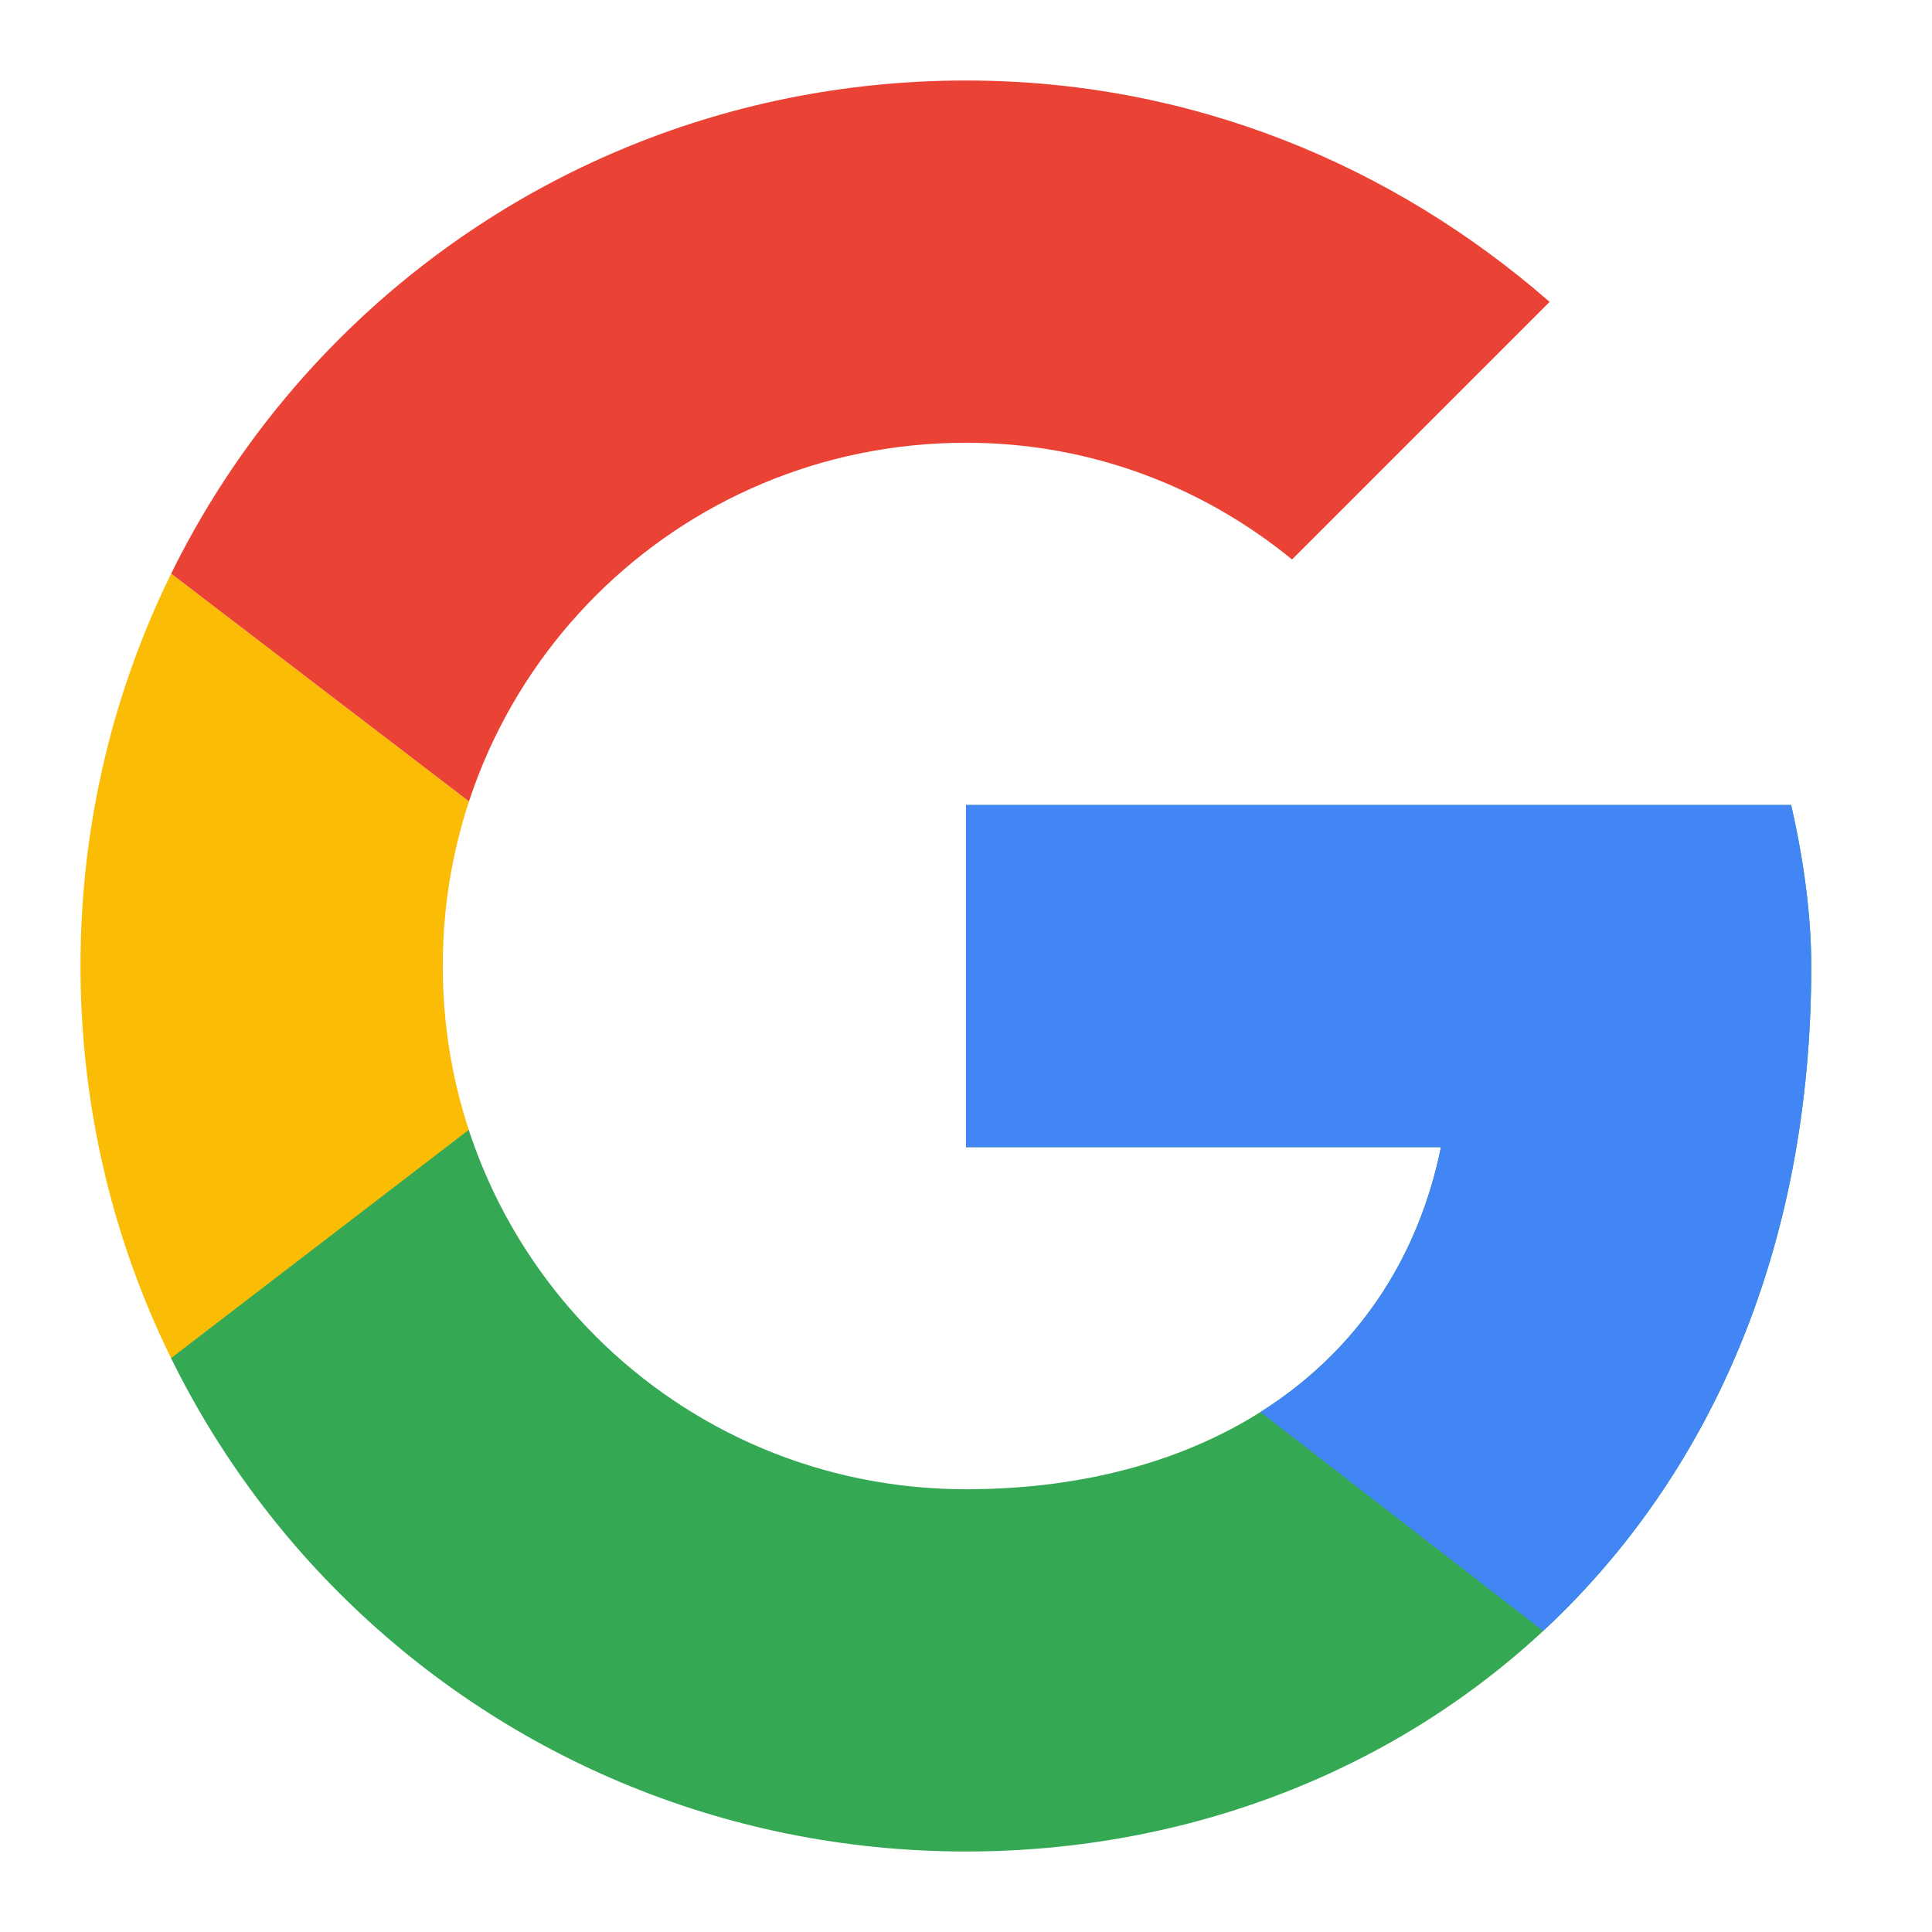
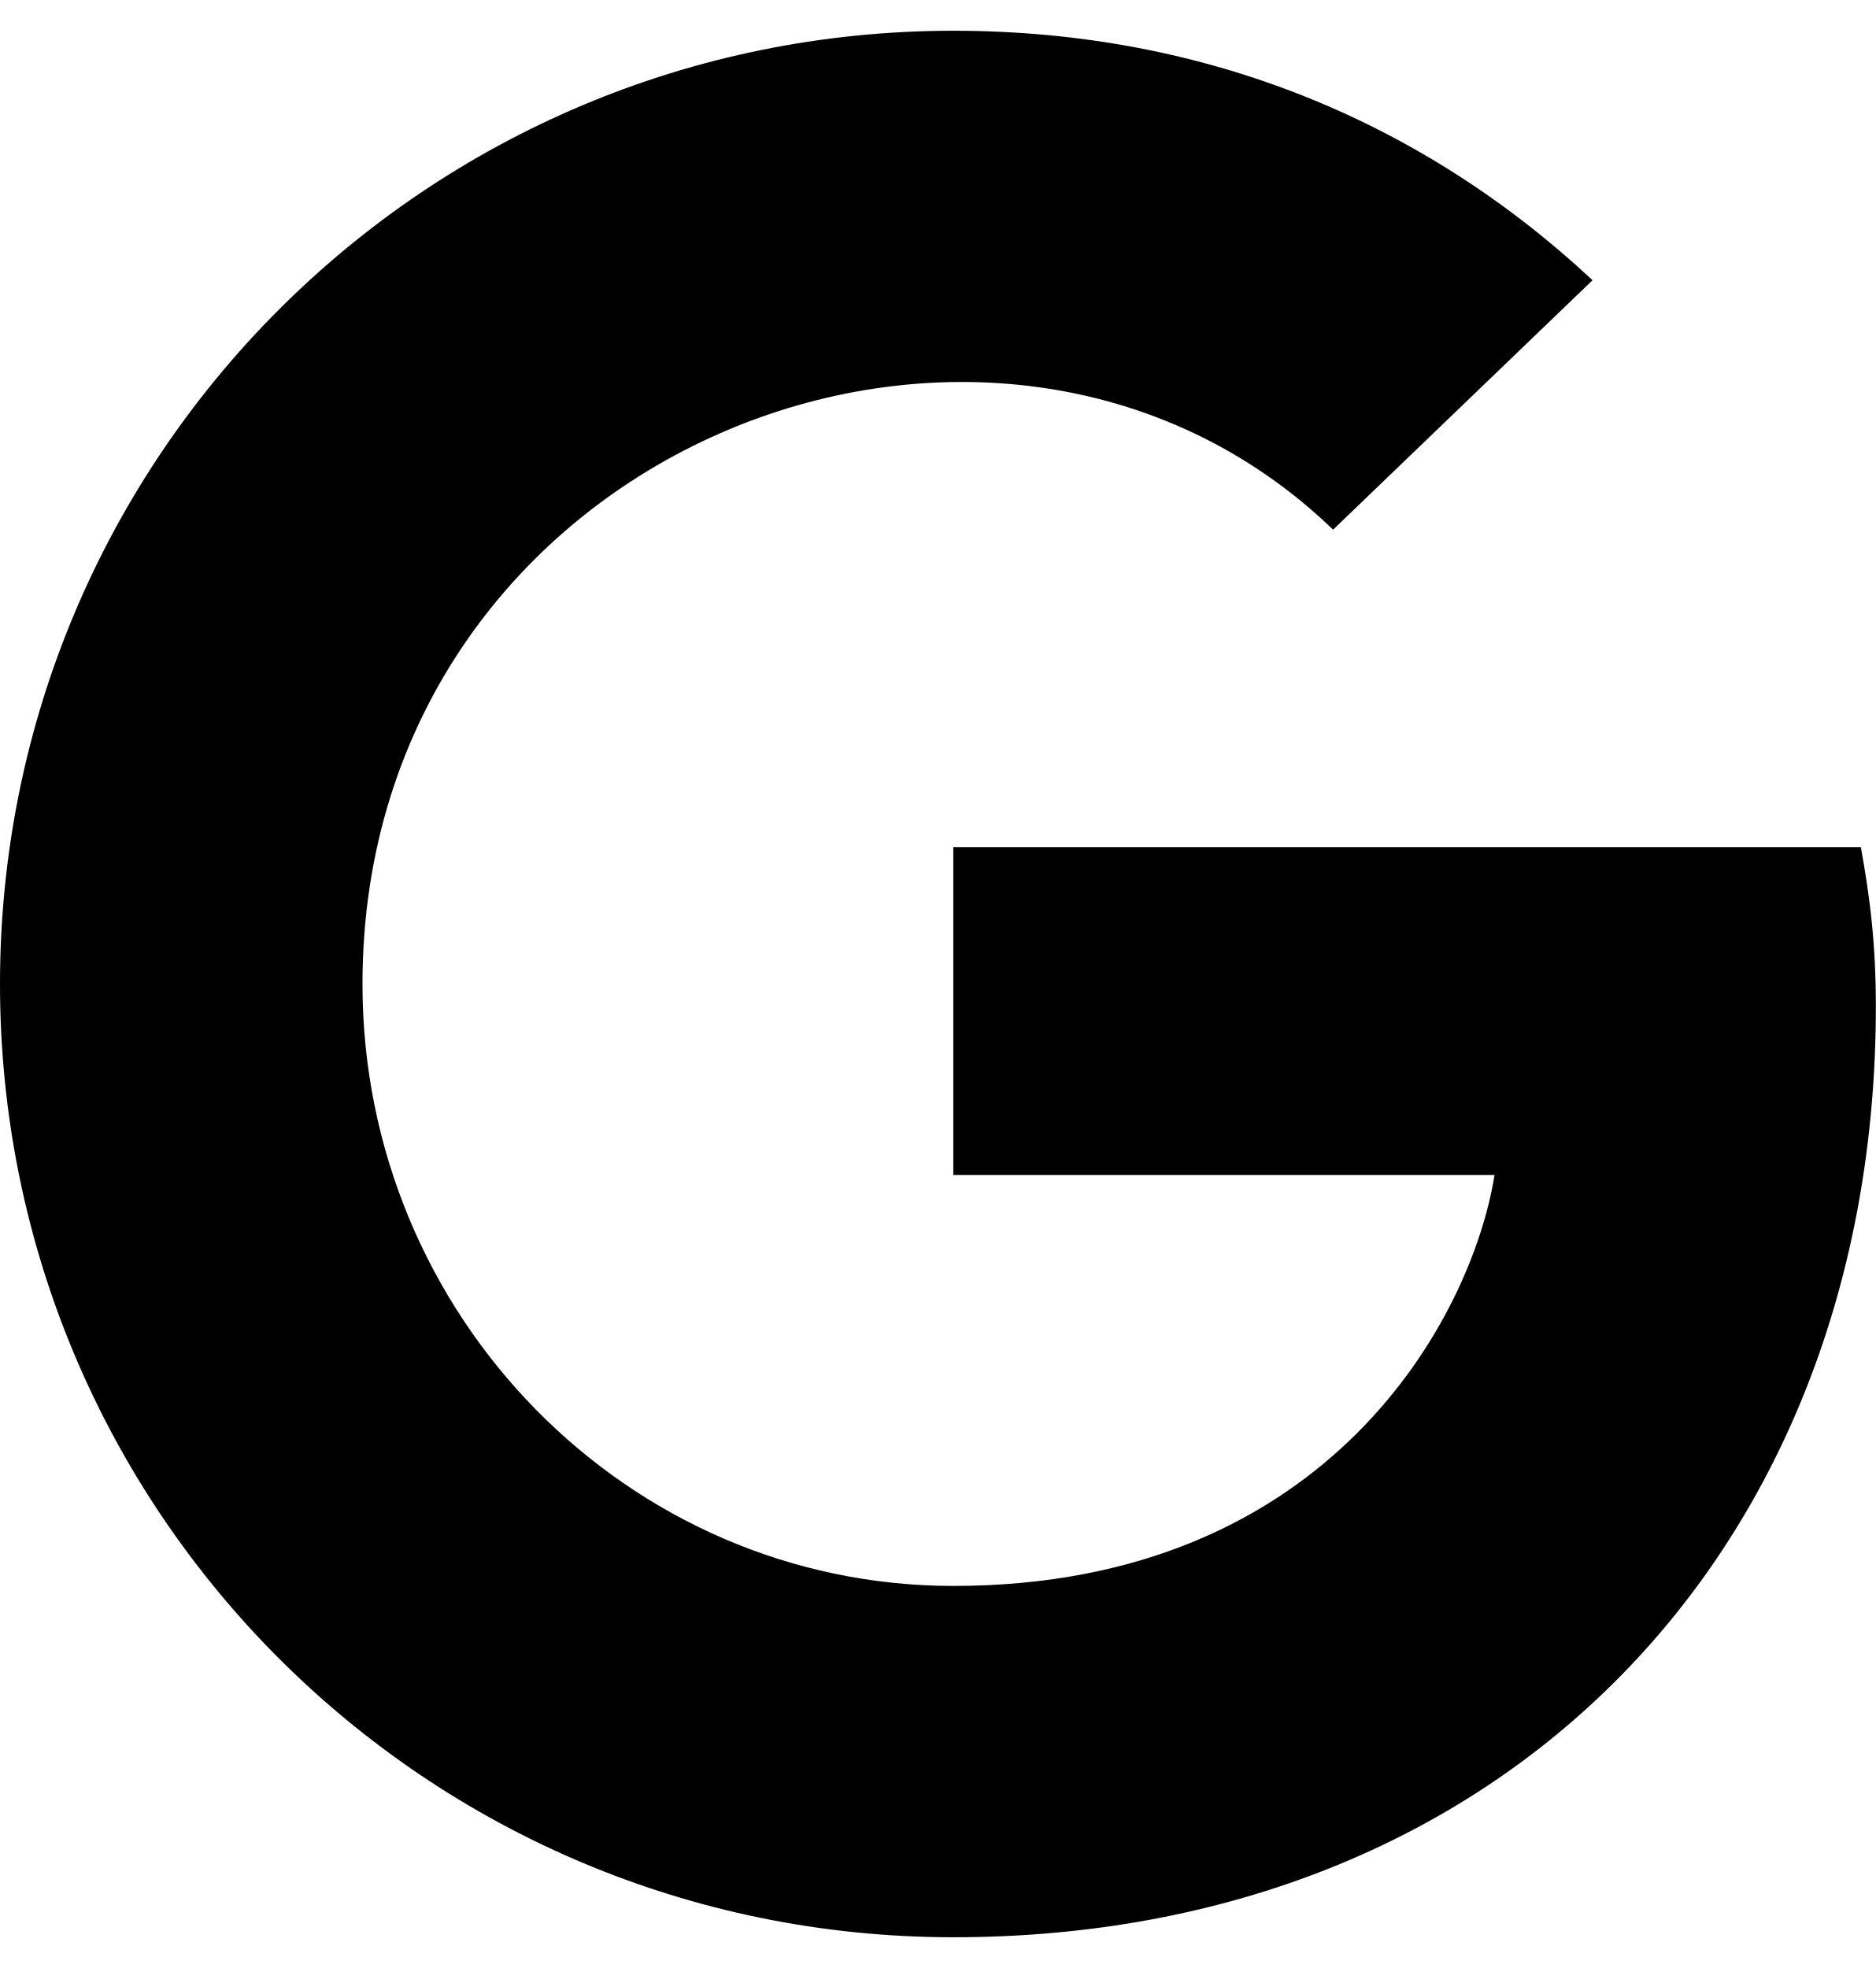
- <svg xmlns="http://www.w3.org/2000/svg" xmlns:xlink="http://www.w3.org/1999/xlink" viewBox="0 0 48 48">
-   <defs>
-     <path id="a" d="M44.5 20H24v8.5h11.8C34.7 33.9 30.1 37 24 37c-7.2 0-13-5.8-13-13s5.8-13 13-13c3.1 0 5.9 1.1 8.1 2.9l6.4-6.4C34.6 4.1 29.6 2 24 2 11.8 2 2 11.8 2 24s9.8 22 22 22c11 0 21-8 21-22 0-1.3-.2-2.7-.5-4z" />
-   </defs>
-   <clipPath id="b">
-     <use xlink:href="#a" overflow="visible" />
-   </clipPath>
-   <path clip-path="url(#b)" fill="#FBBC05" d="M0 37V11l17 13z" />
-   <path clip-path="url(#b)" fill="#EA4335" d="M0 11l17 13 7-6.1L48 14V0H0z" />
-   <path clip-path="url(#b)" fill="#34A853" d="M0 37l30-23 7.9 1L48 0v48H0z" />
-   <path clip-path="url(#b)" fill="#4285F4" d="M48 48L17 24l-4-3 35-10z" />
+ <svg xmlns="http://www.w3.org/2000/svg" viewBox="0 0 488 512">
+   <path d="M488 261.8C488 403.3 391.1 504 248 504 110.8 504 0 393.2 0 256S110.8 8 248 8c66.8 0 123 24.5 166.3 64.9l-67.5 64.9C258.5 52.6 94.3 116.6 94.3 256c0 86.5 69.1 156.6 153.7 156.6 98.2 0 135-70.4 140.8-106.9H248v-85.3h236.1c2.3 12.7 3.9 24.9 3.9 41.4z" />
</svg>
